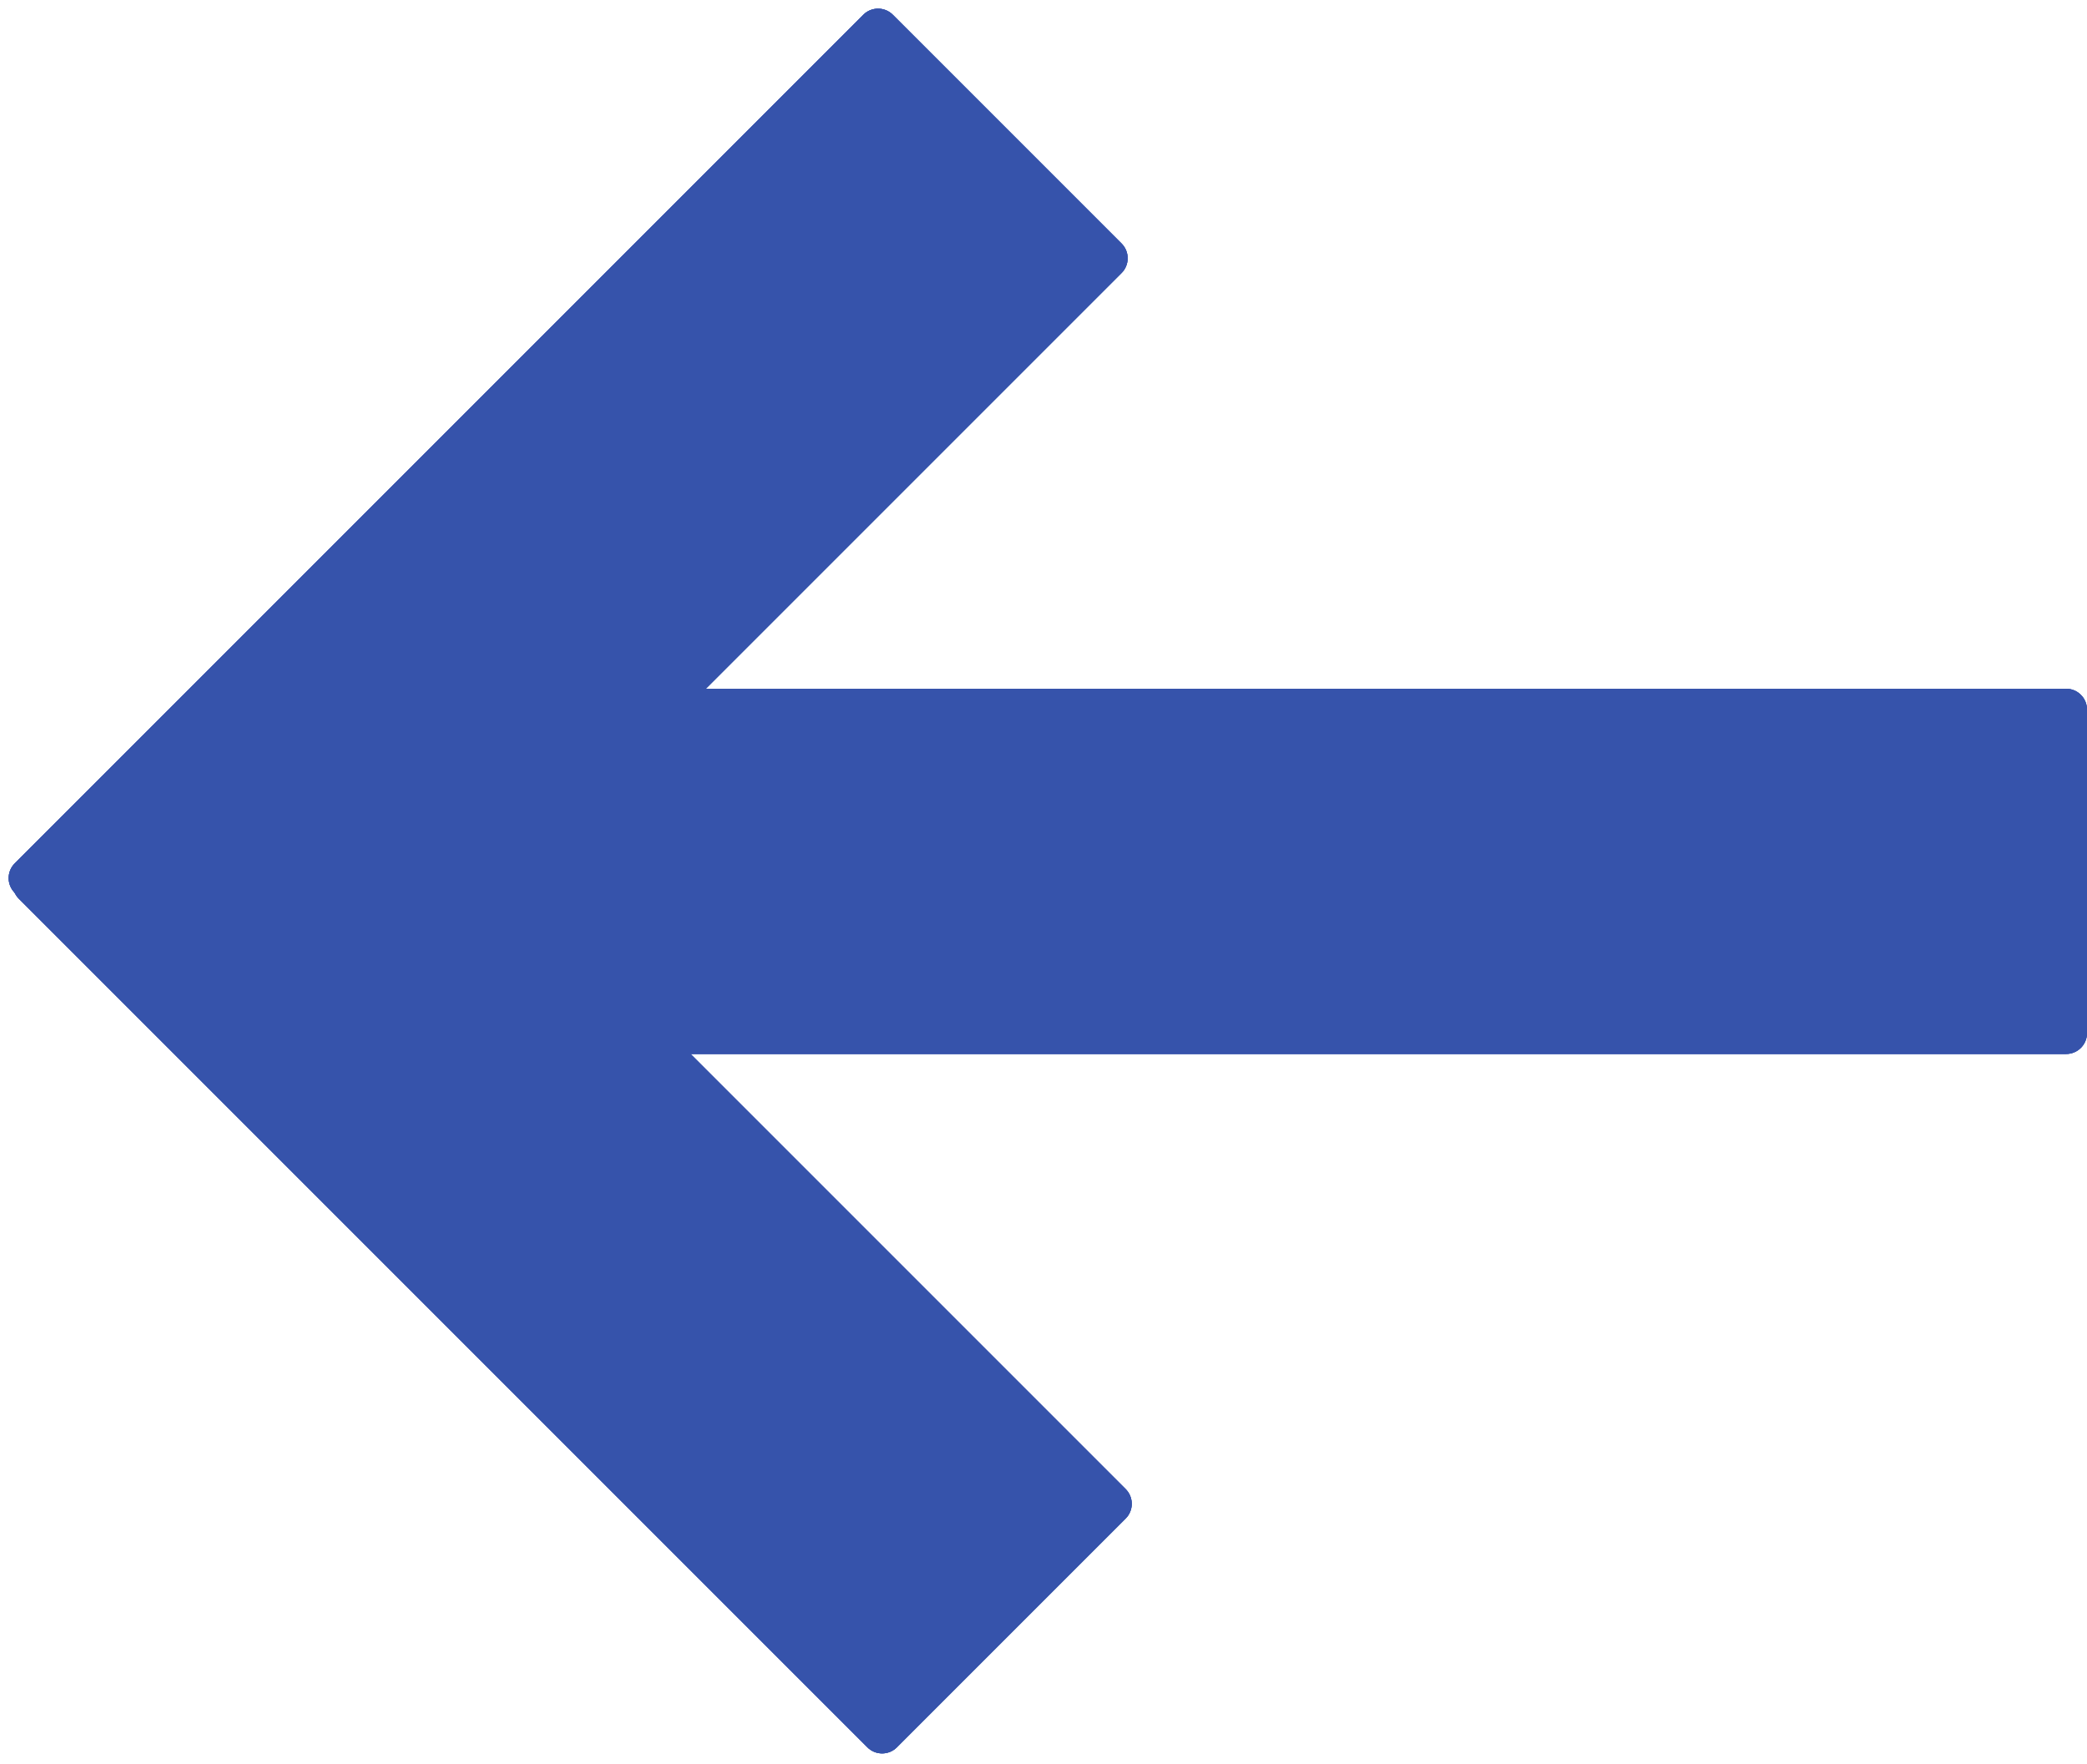
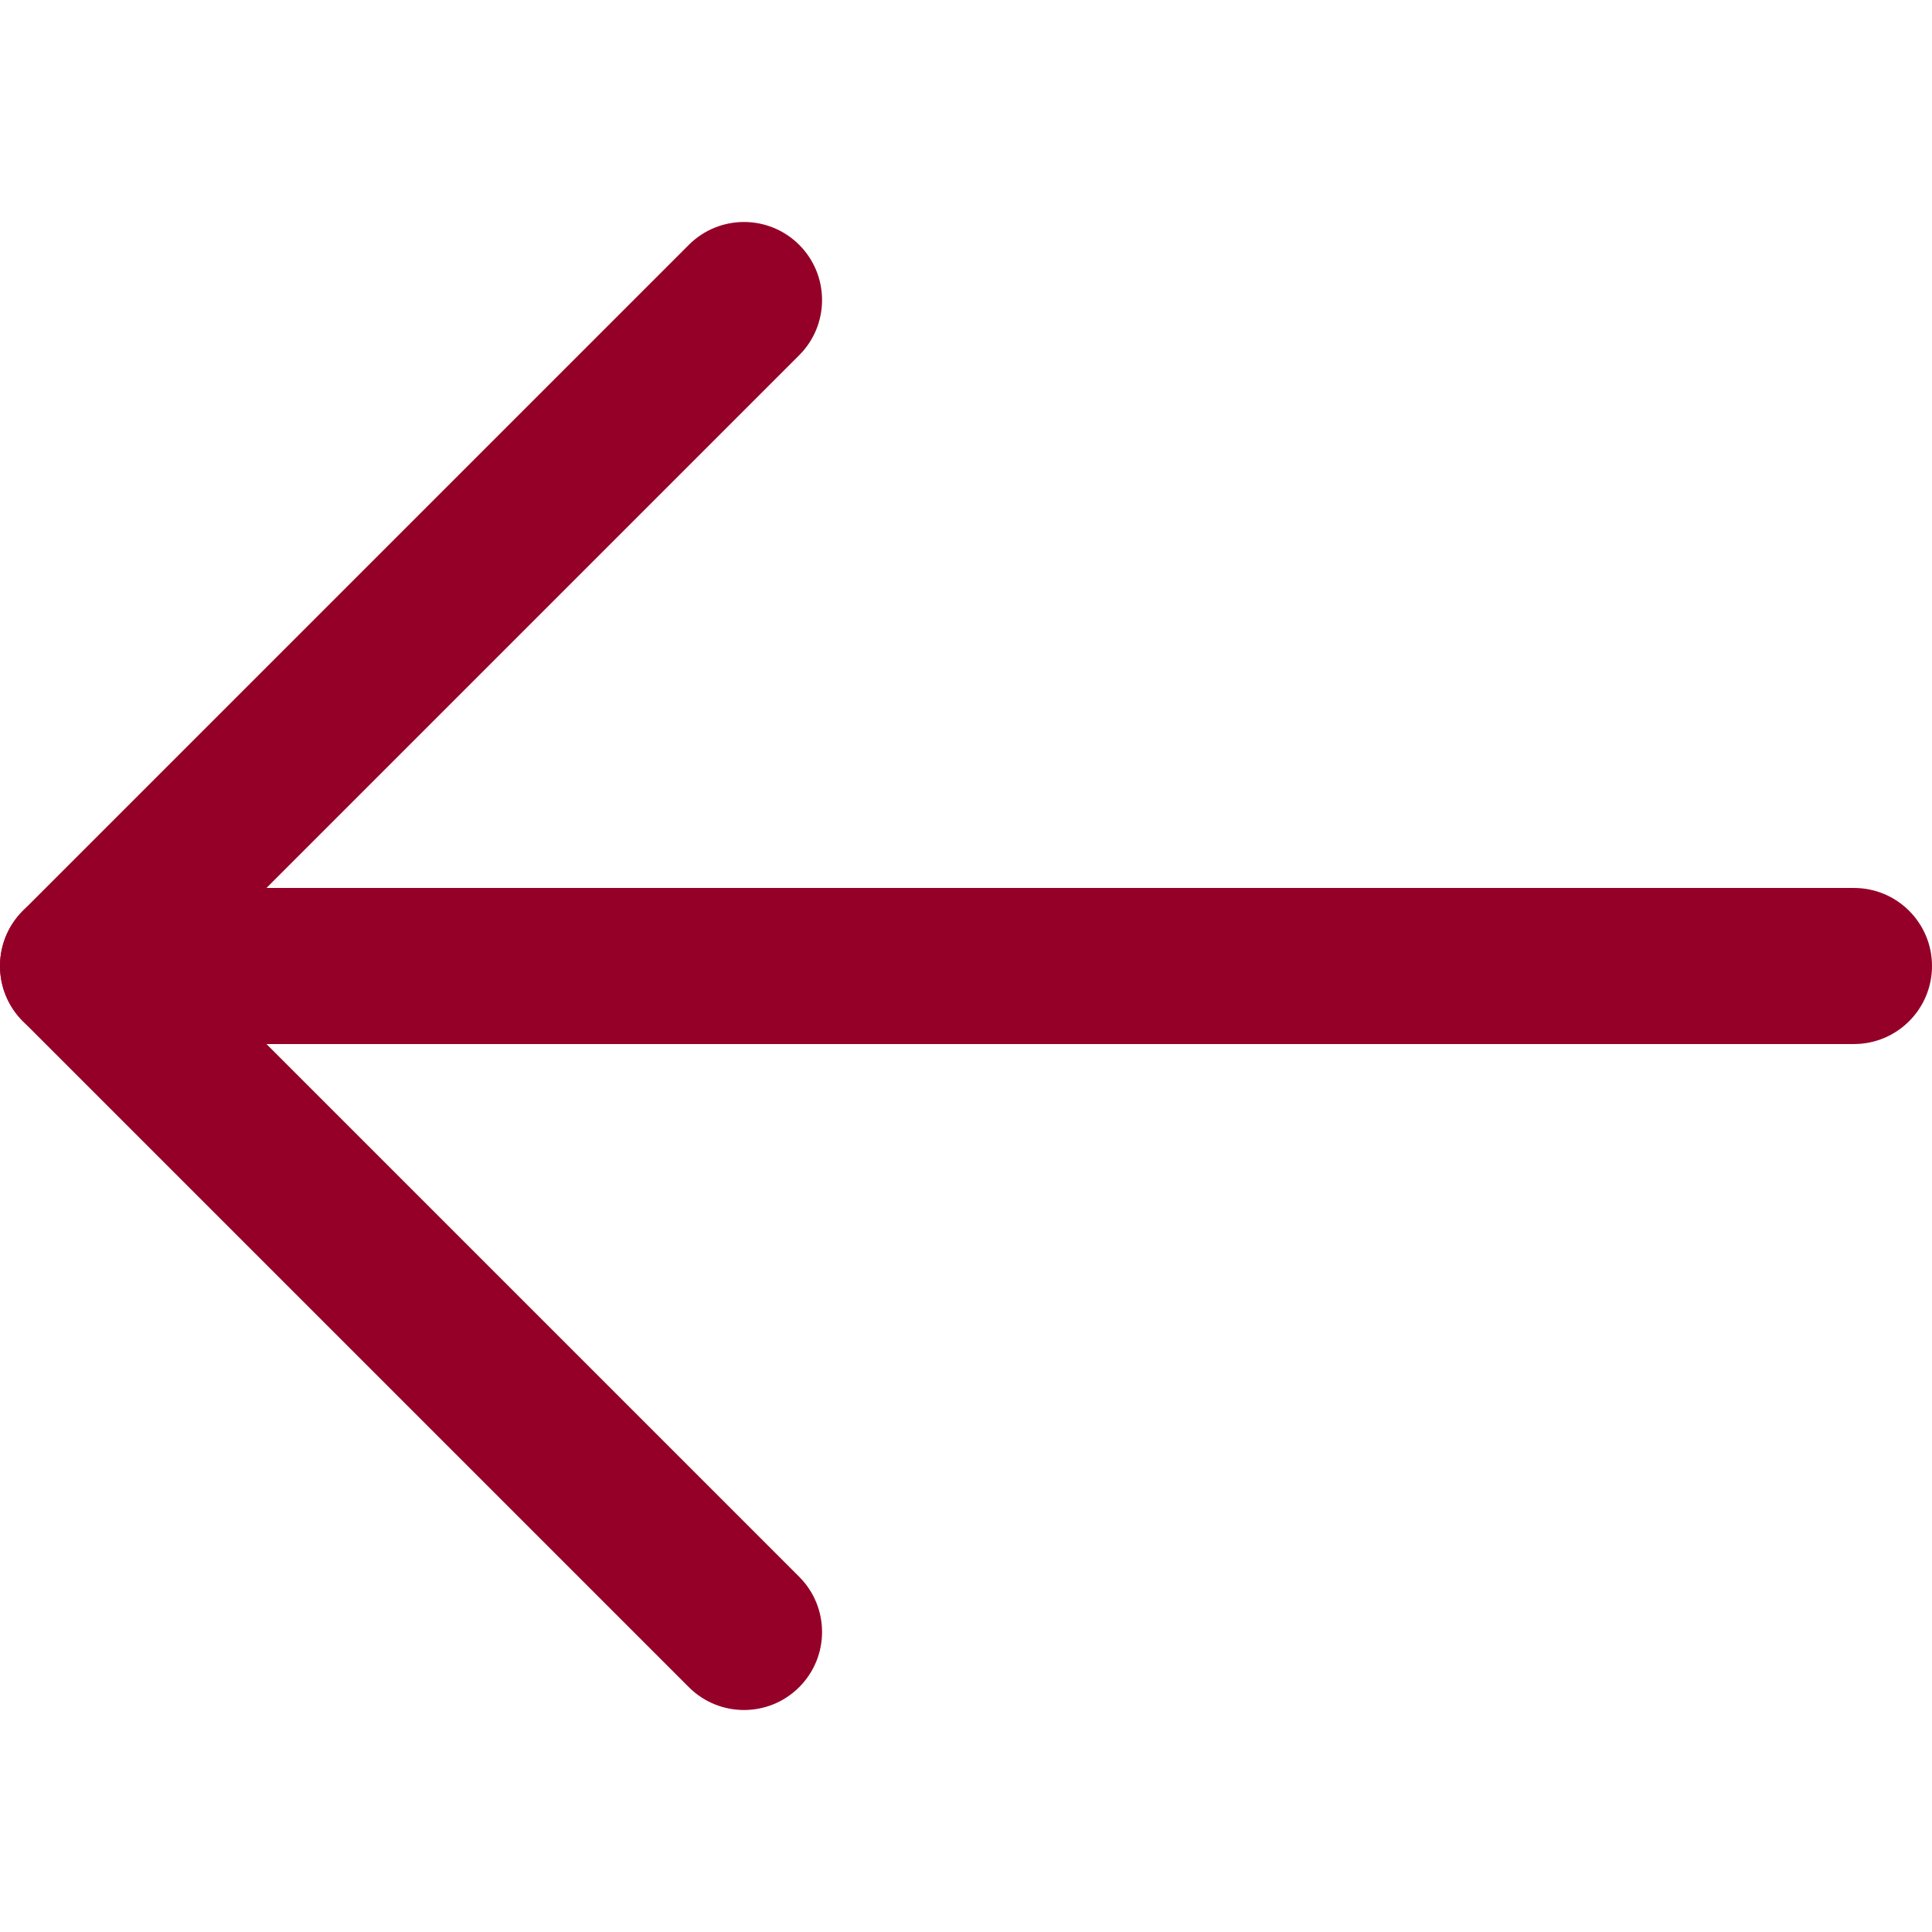
- <svg xmlns="http://www.w3.org/2000/svg" width="200" height="169" viewBox="0 0 200 169" fill="none">
-   <rect x="6.10352e-05" y="84.146" width="119" height="35" rx="2" transform="rotate(-45 6.10352e-05 84.1457)" fill="#3653ab" />
-   <rect x="6.10352e-05" y="84.146" width="119" height="35" rx="2" transform="rotate(-45 6.10352e-05 84.1457)" fill="#3653ab" />
-   <rect x="6.10352e-05" y="84.146" width="119" height="35" rx="2" transform="rotate(-45 6.10352e-05 84.1457)" fill="#3653ab" />
-   <rect x="31" y="66" width="169" height="35" rx="2" fill="#3653ab" />
-   <rect x="31" y="66" width="169" height="35" rx="2" fill="#3653ab" />
-   <rect x="31" y="66" width="169" height="35" rx="2" fill="#3653ab" />
-   <rect x="25.14" y="59.961" width="119" height="35" rx="2" transform="rotate(45 25.1404 59.9607)" fill="#3653ab" />
-   <rect x="25.14" y="59.961" width="119" height="35" rx="2" transform="rotate(45 25.1404 59.9607)" fill="#3653ab" />
-   <rect x="25.14" y="59.961" width="119" height="35" rx="2" transform="rotate(45 25.1404 59.9607)" fill="#3653ab" />
+ <svg xmlns="http://www.w3.org/2000/svg" id="Layer_1" x="0px" y="0px" style="enable-background:new 0 0 512 512" version="1.1" viewBox="0 0 512 512" xml:space="preserve">
+   <g>
+     <g>
+       <path fill="#950028" d="M491.318,235.318H20.682C9.26,235.318,0,244.578,0,256c0,11.423,9.26,20.682,20.682,20.682h470.636    c11.423,0,20.682-9.259,20.682-20.682C512,244.578,502.741,235.318,491.318,235.318z" />
+     </g>
+   </g>
+   <g>
+     <g>
+       <path fill="#950028" d="M49.932,256L211.795,94.136c8.077-8.077,8.077-21.172,0-29.249c-8.077-8.076-21.172-8.076-29.249,0L6.058,241.375    c-8.077,8.077-8.077,21.172,0,29.249l176.488,176.488c4.038,4.039,9.332,6.058,14.625,6.058c5.293,0,10.587-2.019,14.625-6.058    c8.077-8.077,8.077-21.172,0-29.249L49.932,256z" />
+     </g>
+   </g>
</svg>
